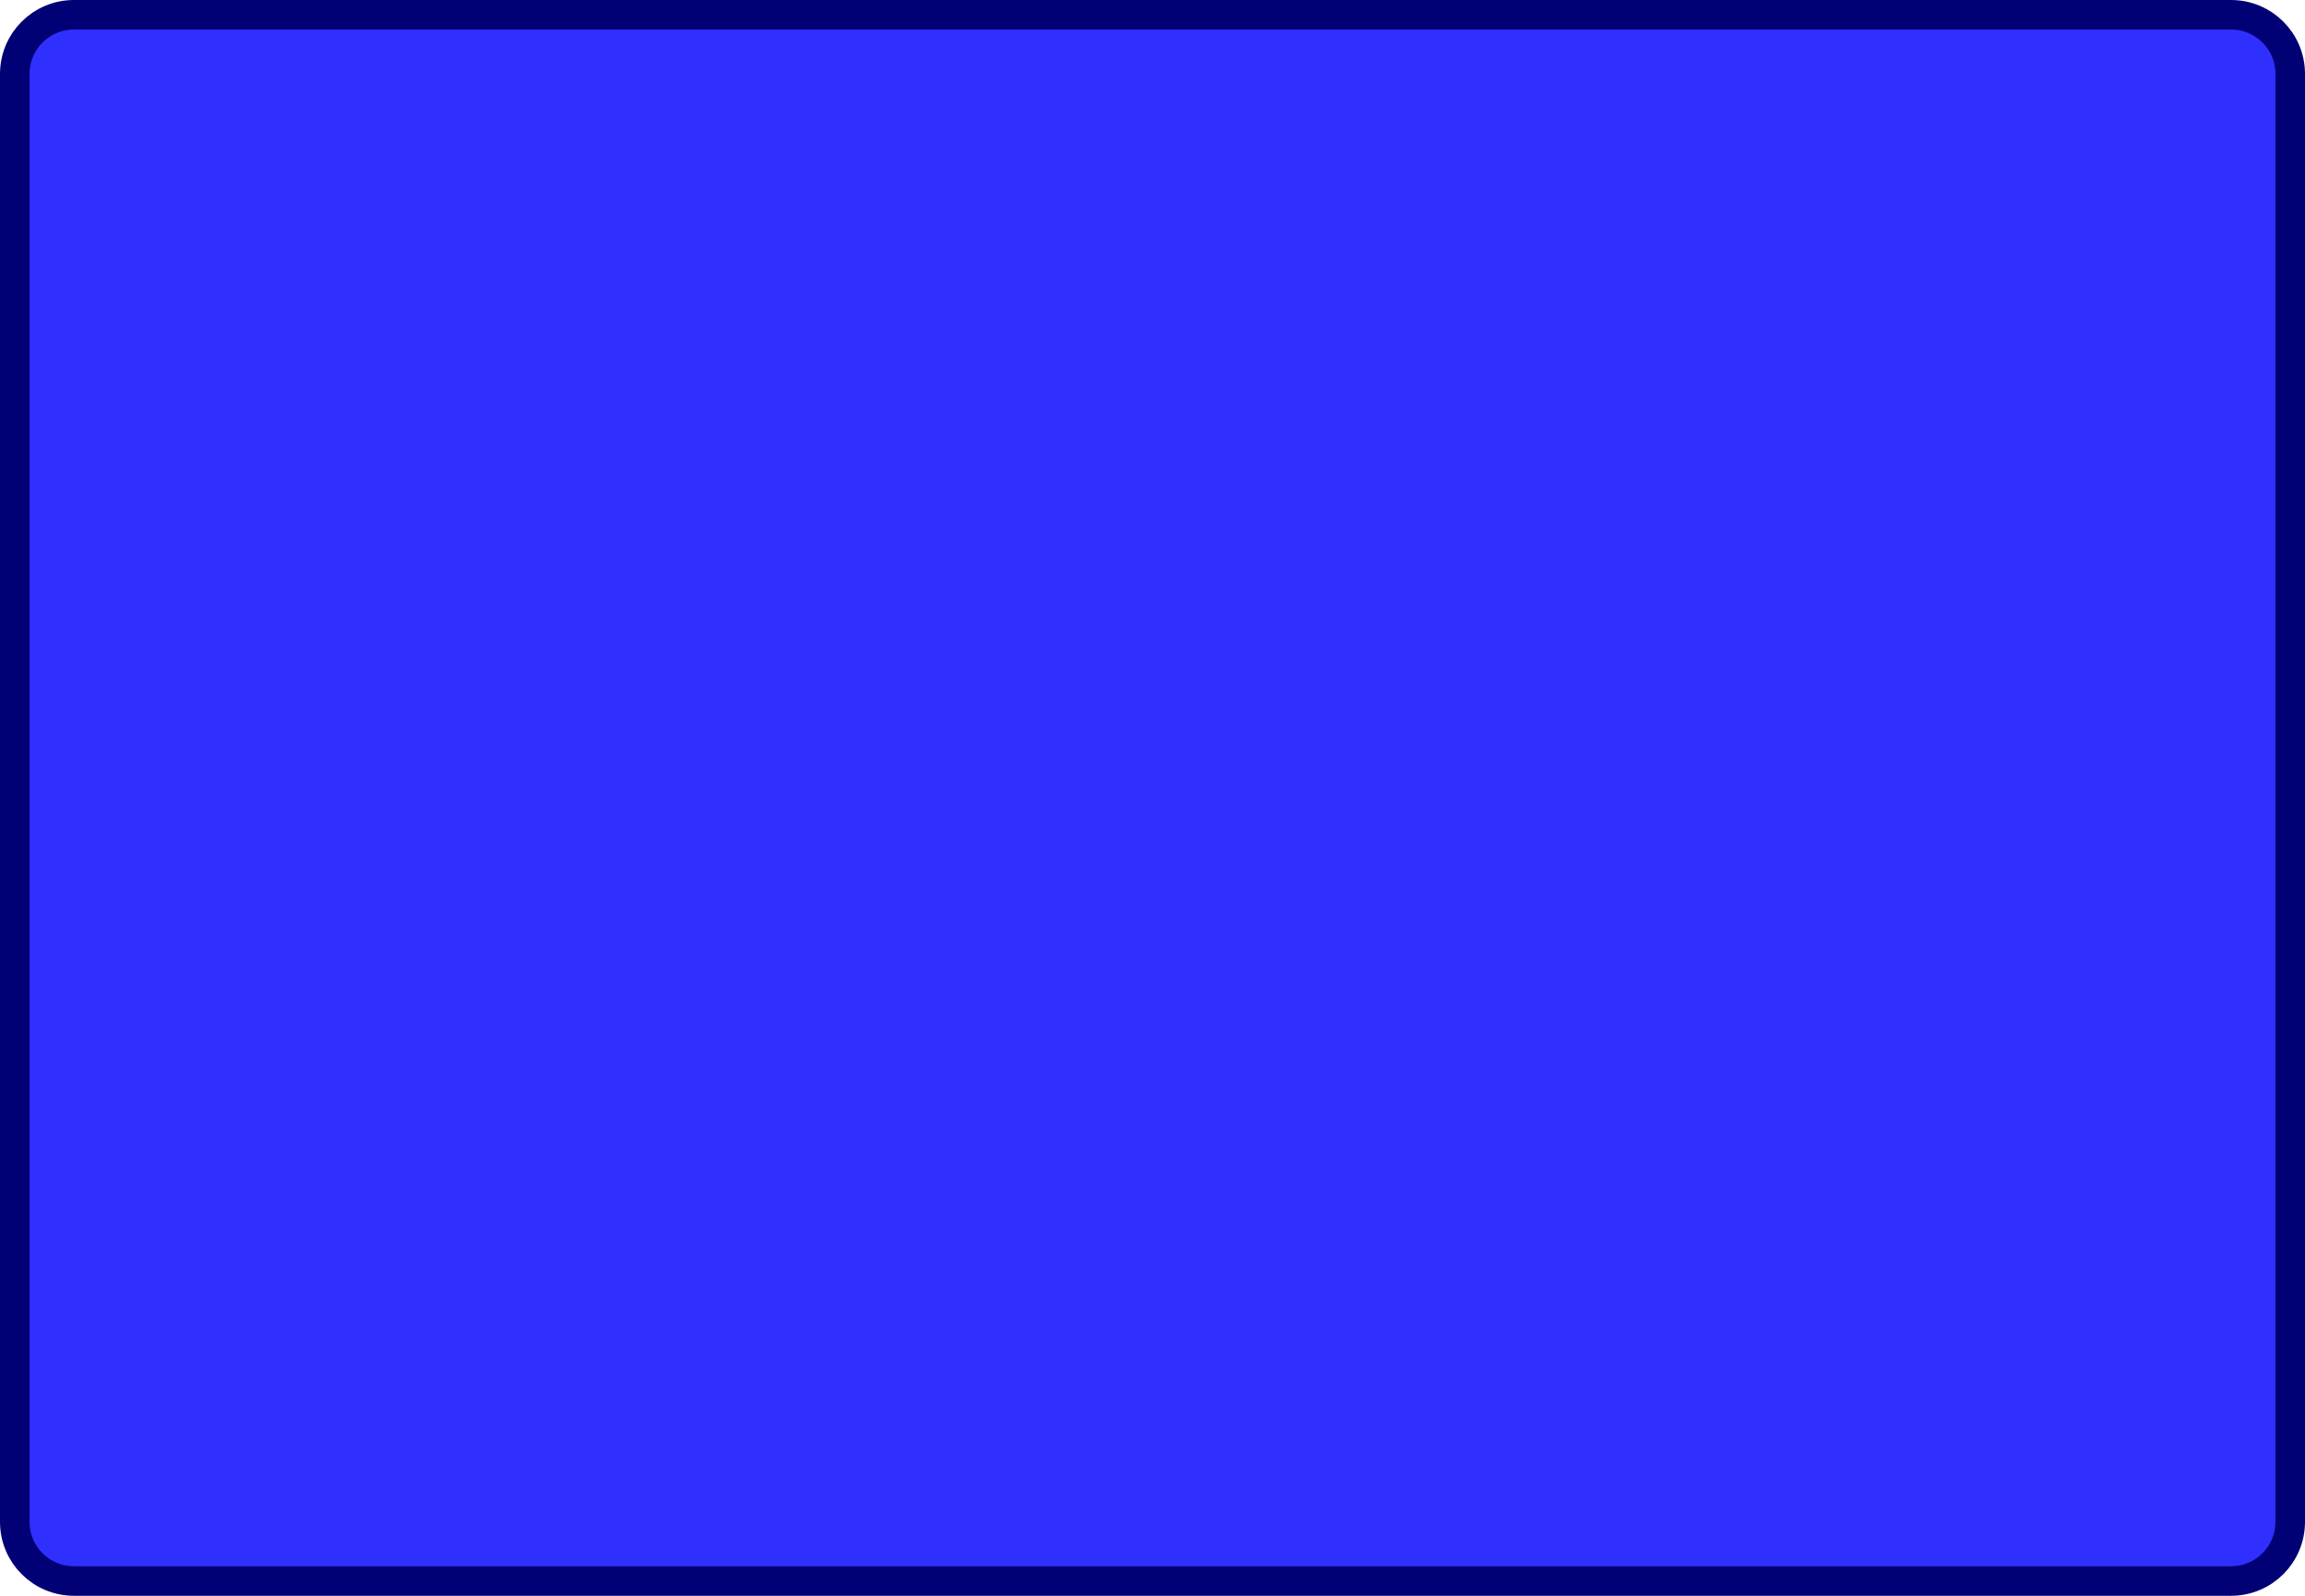
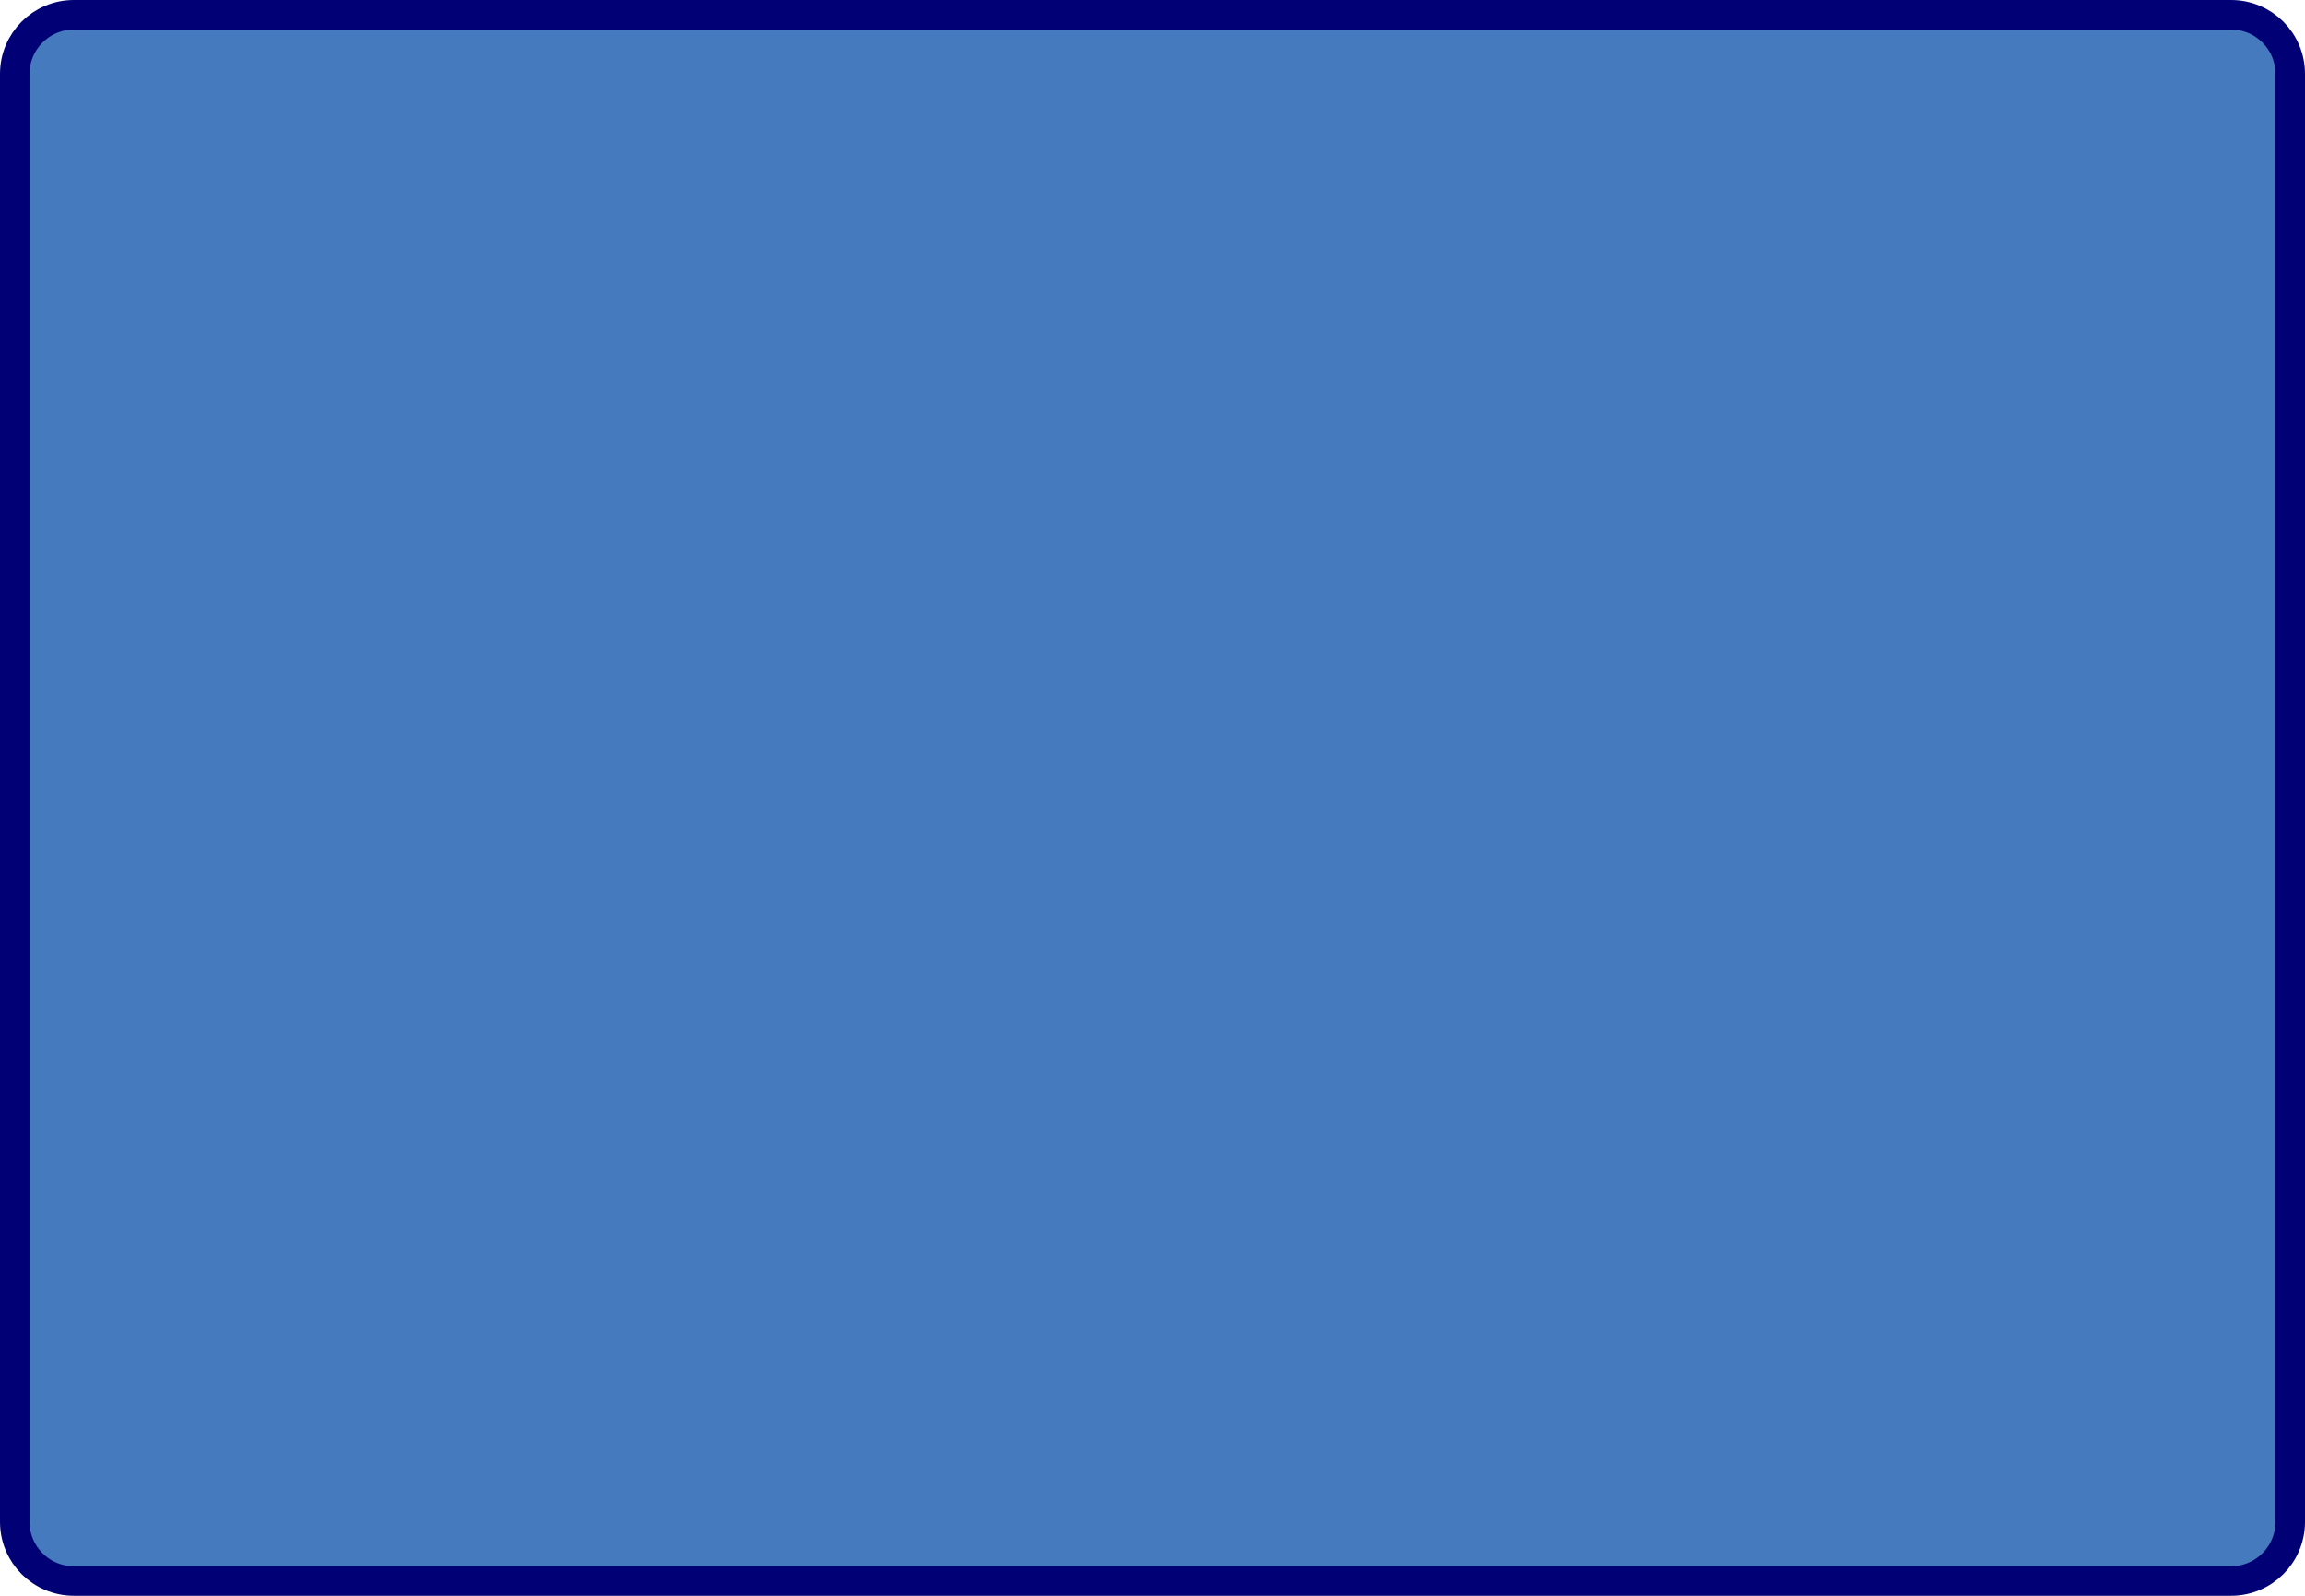
<svg xmlns="http://www.w3.org/2000/svg" width="100%" height="100%" viewBox="0 0 78.0 54.0">
-   <rect x="0.5" y="0.5" width="77.0" height="53.0" rx="2" ry="2" id="shield" style="fill:#3030fe;stroke:#010175;stroke-width:1;" />
+   <rect x="0.5" y="0.5" width="77.0" height="53.0" rx="2" ry="2" id="shield" style="fill:#457abf;stroke:#010175;stroke-width:1;" />
</svg>
